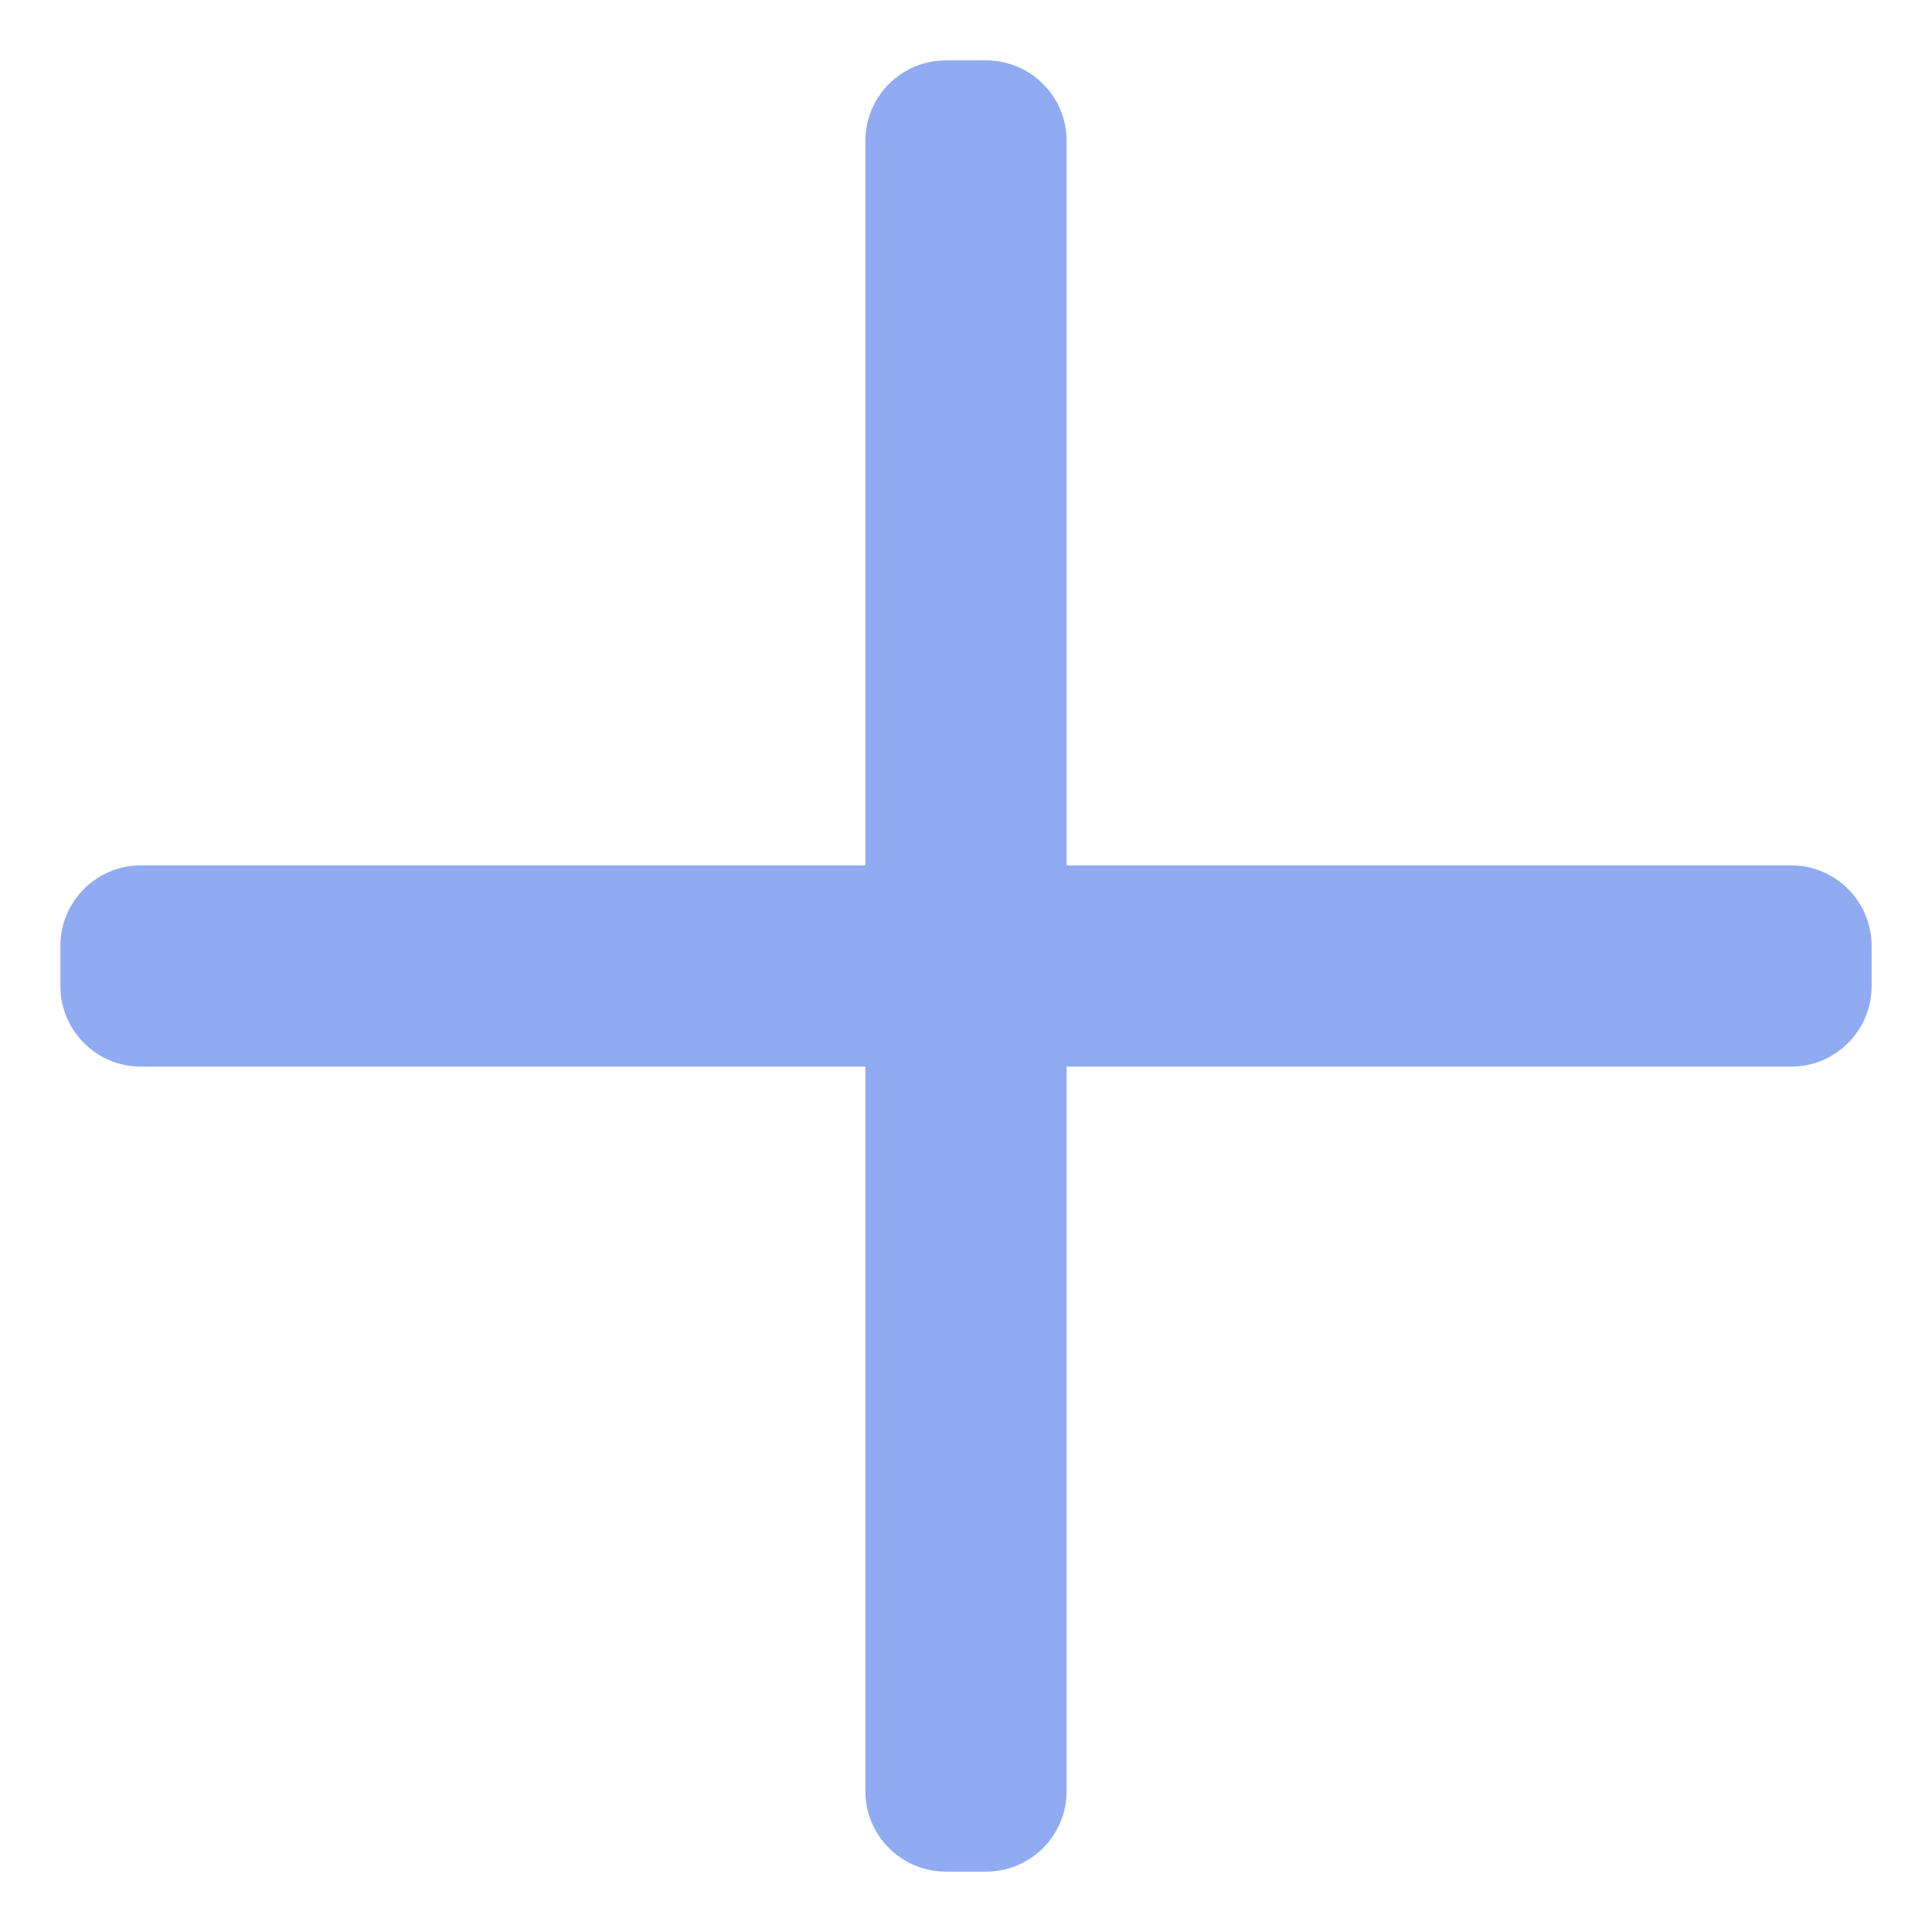
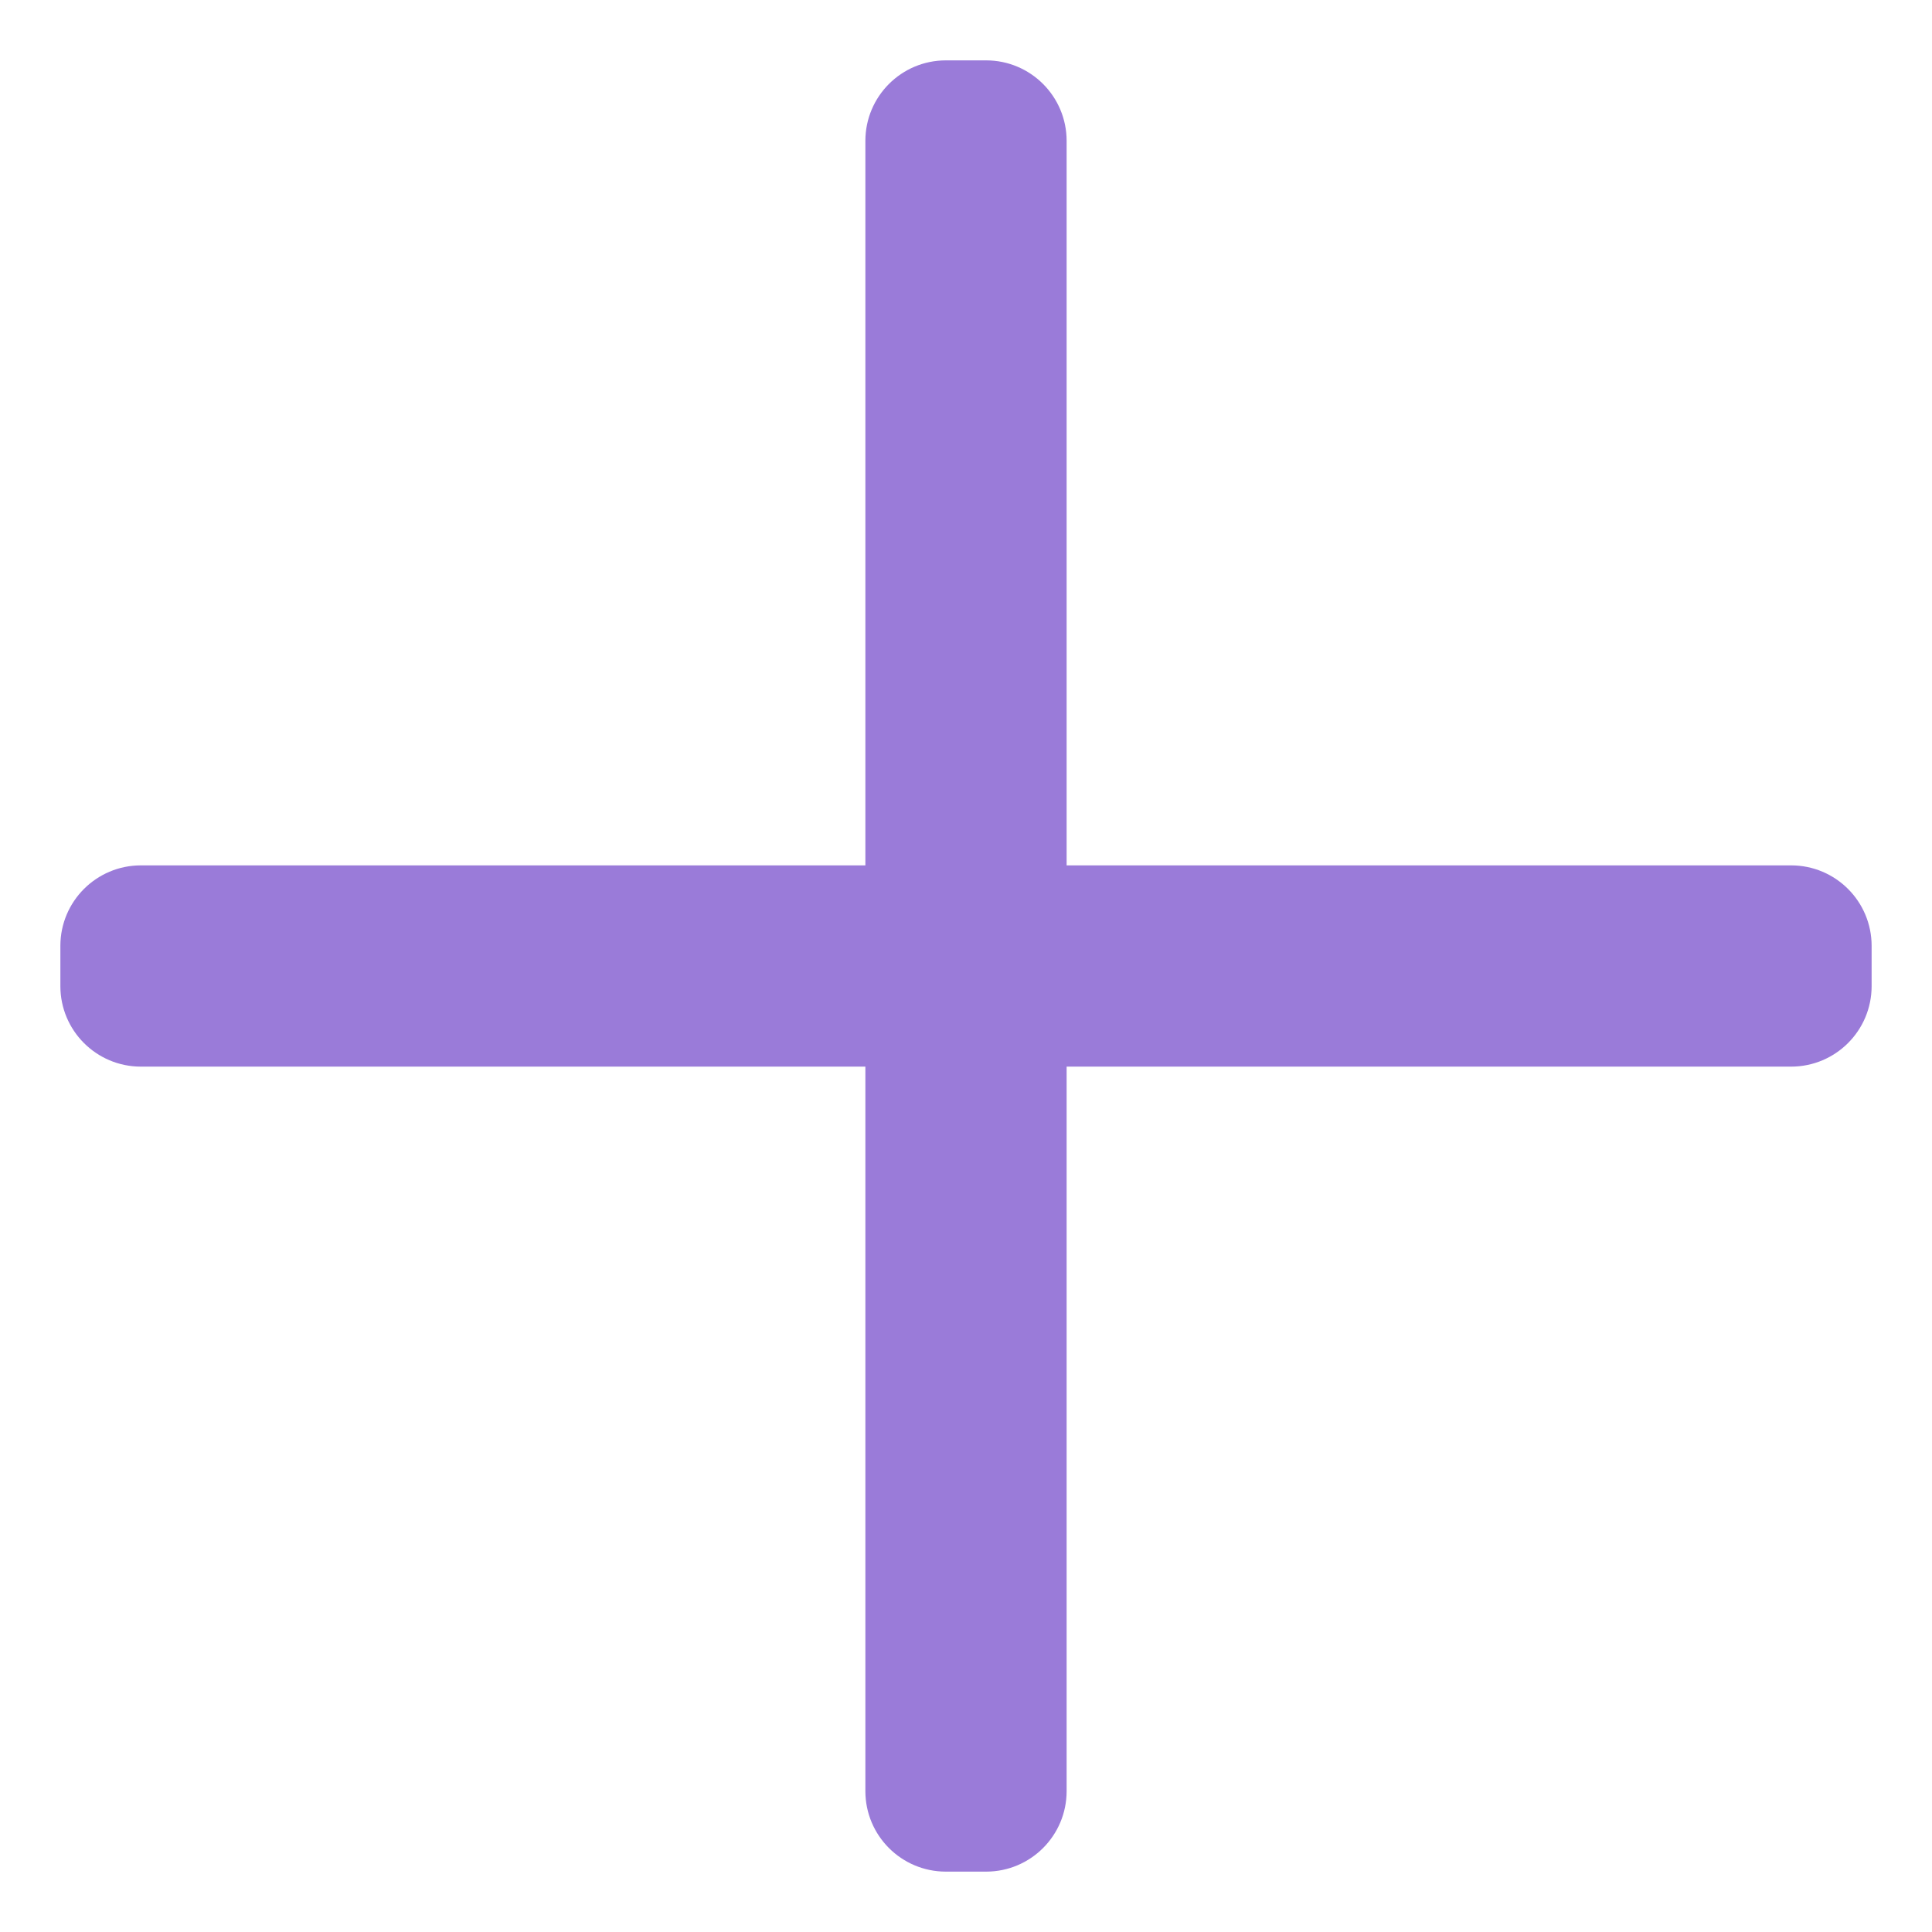
<svg xmlns="http://www.w3.org/2000/svg" width="24" height="24" viewBox="0 0 24 24" fill="none">
-   <rect x="10.75" y="0.75" width="2.5" height="22.5" rx="1" fill="#90ABF1" />
-   <rect x="23.25" y="10.75" width="2.5" height="22.5" rx="1" transform="rotate(90 23.25 10.75)" fill="#90ABF1" />
+   <rect x="10.75" y="0.75" width="2.5" height="22.5" rx="1" fill="#9A7BD9" />
+   <rect x="23.25" y="10.75" width="2.5" height="22.5" rx="1" transform="rotate(90 23.25 10.75)" fill="#9A7BD9" />
</svg>
